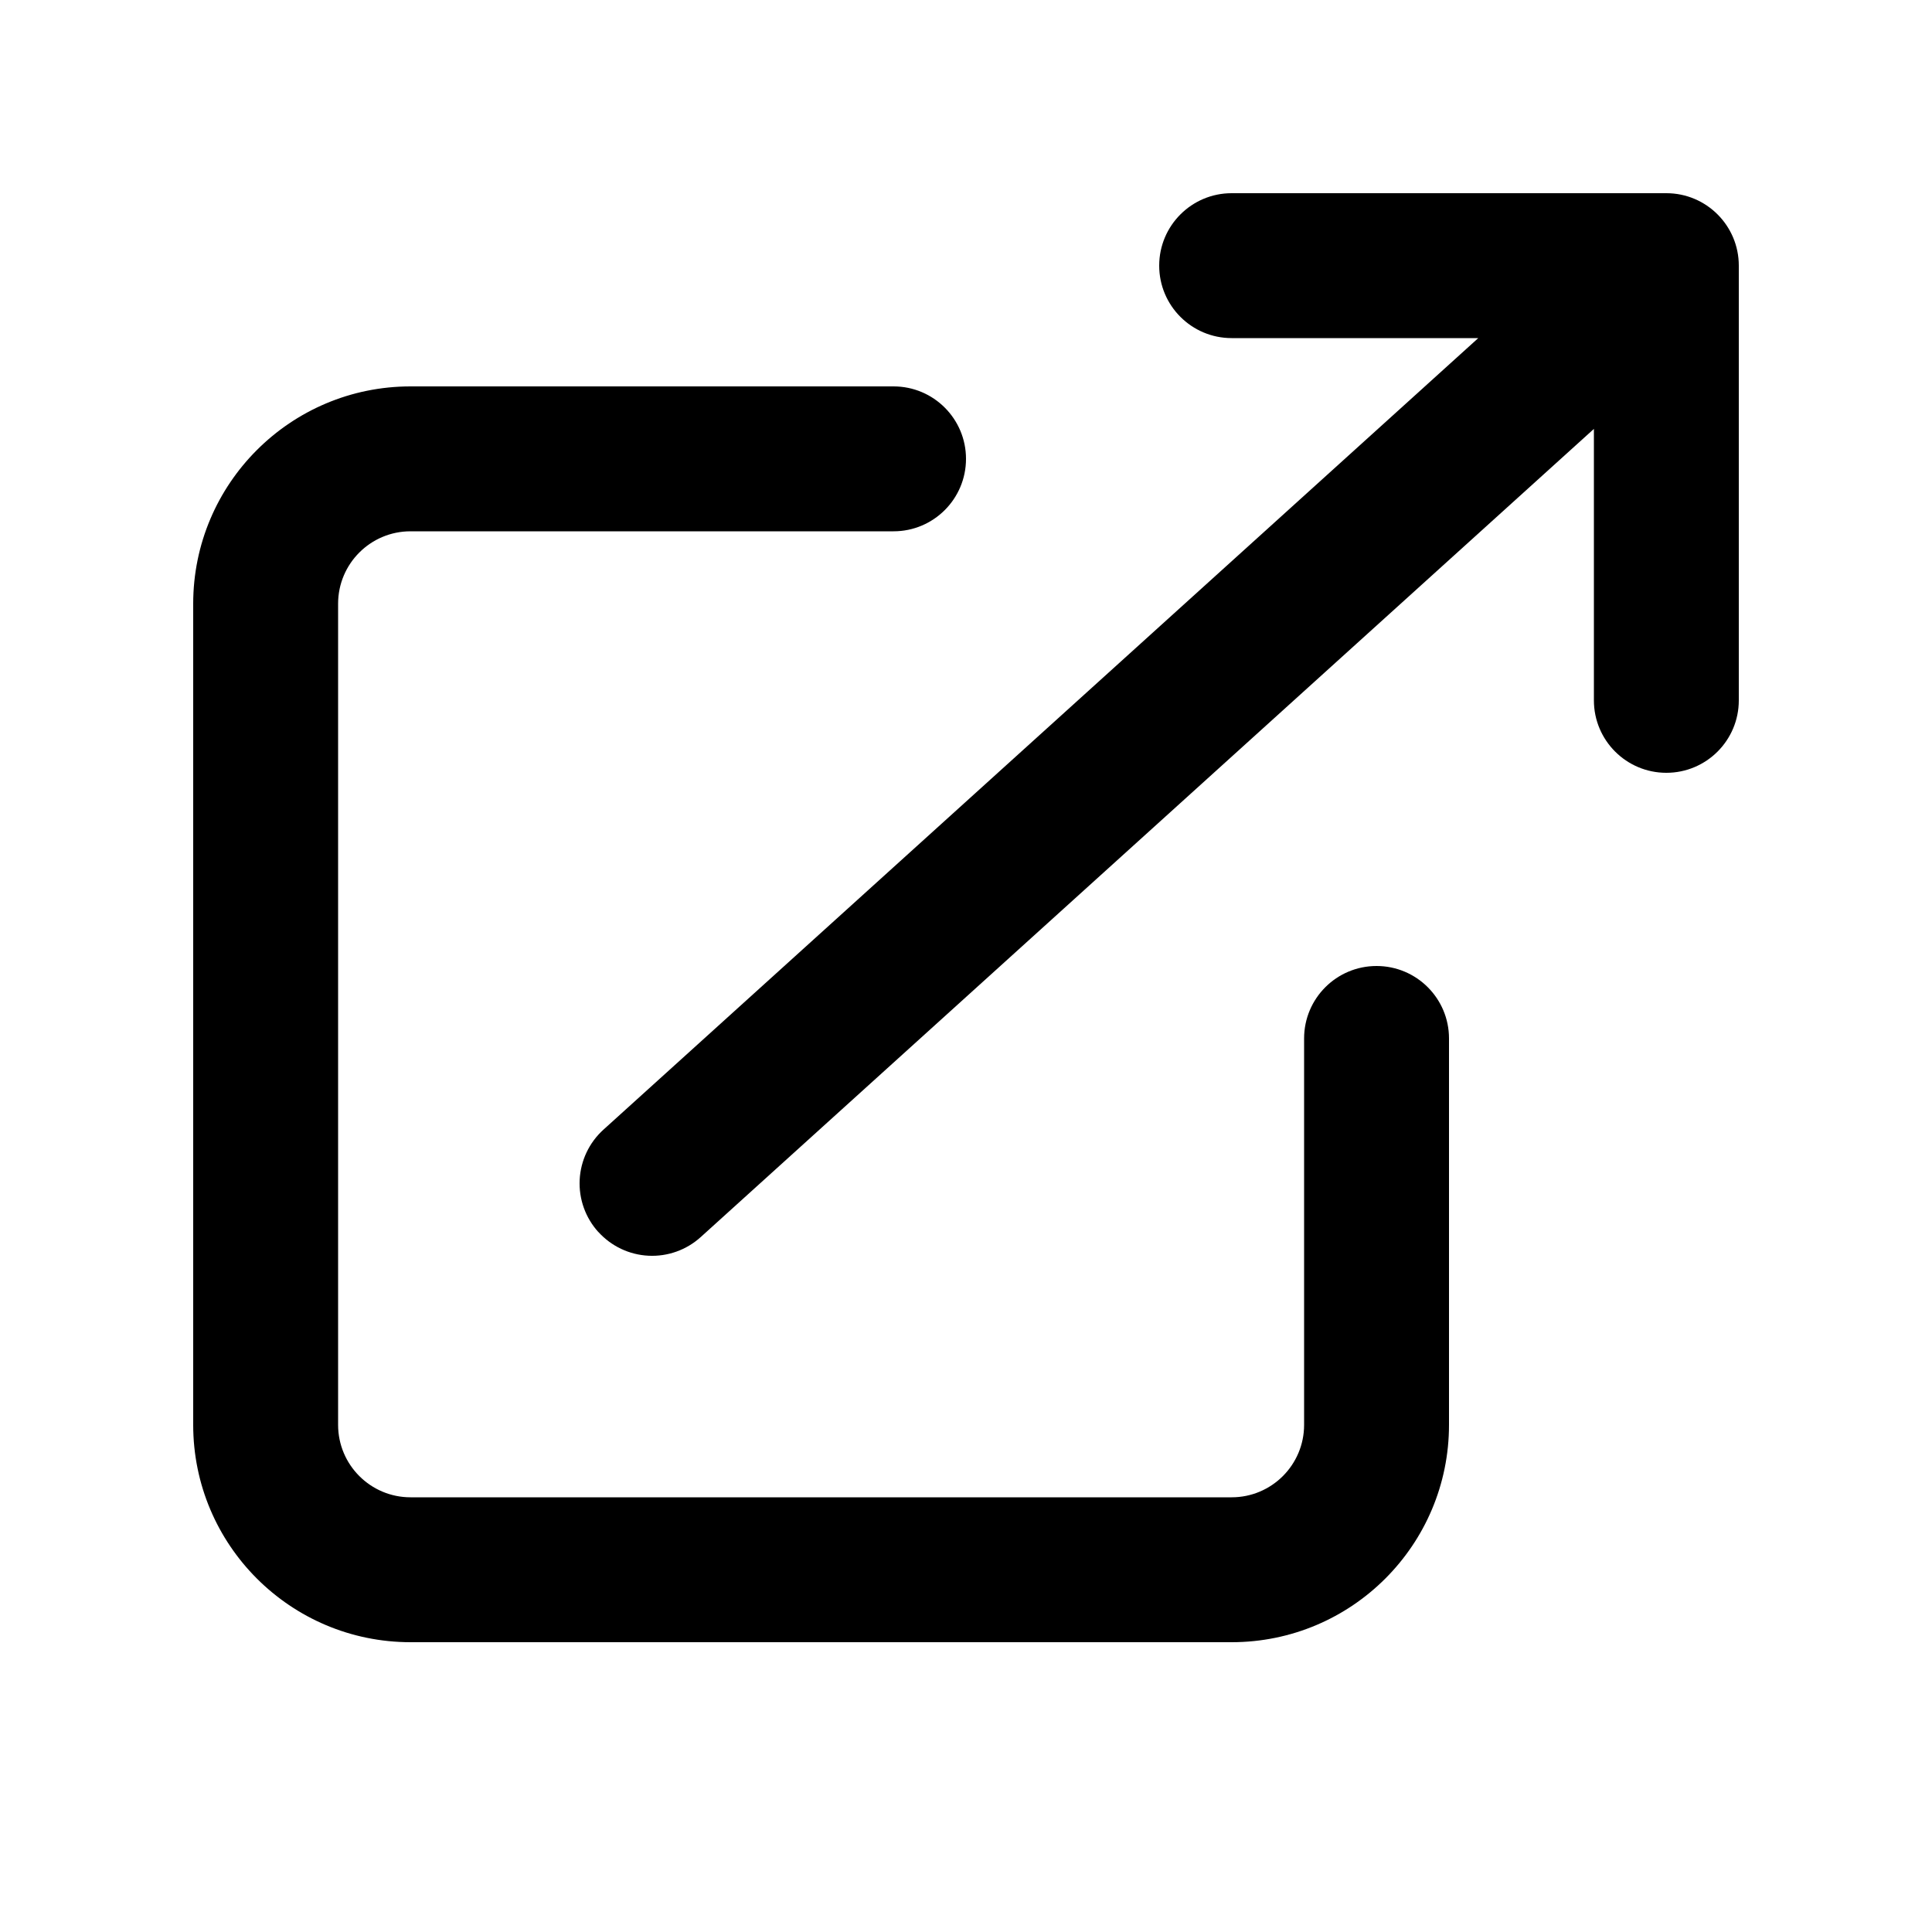
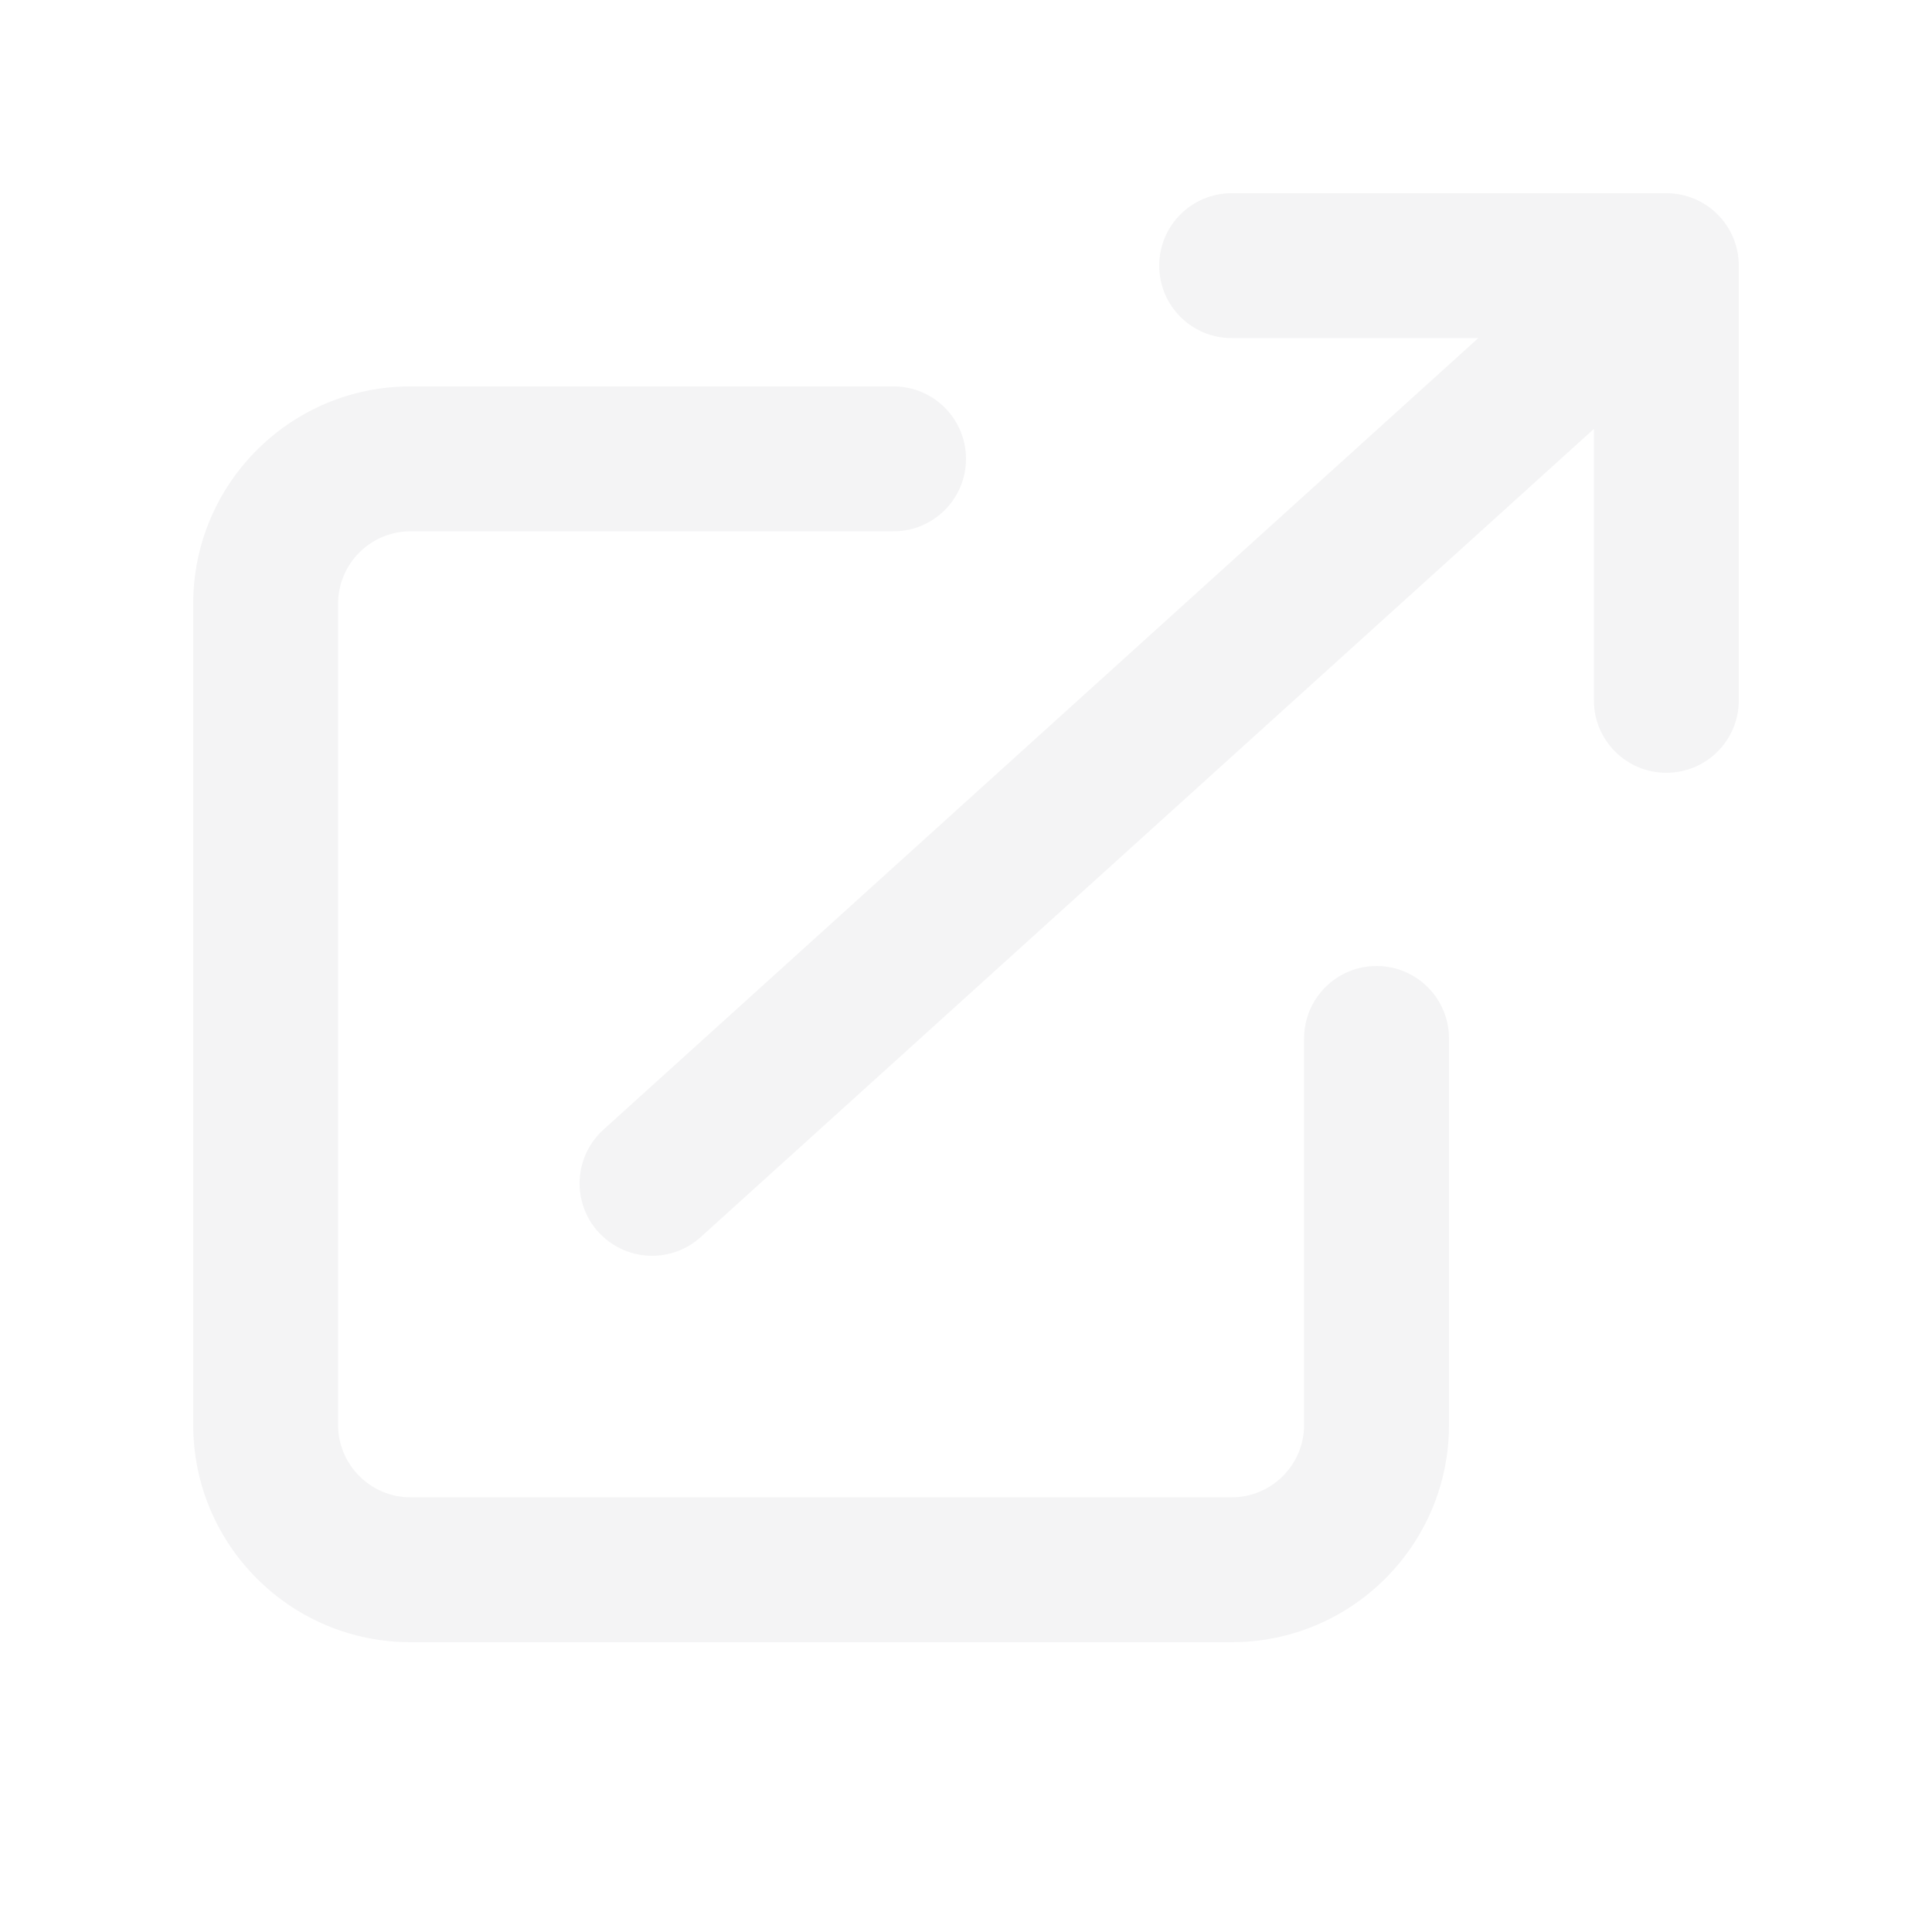
- <svg xmlns="http://www.w3.org/2000/svg" viewBox="0 0 20 20" fill="currentColor" class="w-5 h-5">
-   <path fill-rule="evenodd" d="M4.25 5.5a.75.75 0 00-.75.75v8.5c0 .414.336.75.75.75h8.5a.75.75 0 00.75-.75v-4a.75.75 0 011.5 0v4A2.25 2.25 0 0112.75 17h-8.5A2.25 2.25 0 012 14.75v-8.5A2.25 2.25 0 014.25 4h5a.75.75 0 010 1.5h-5z" clip-rule="evenodd" />
-   <path fill-rule="evenodd" d="M6.194 12.753a.75.75 0 001.06.053L16.5 4.44v2.81a.75.75 0 001.5 0v-4.5a.75.75 0 00-.75-.75h-4.5a.75.75 0 000 1.5h2.553l-9.056 8.194a.75.75 0 00-.053 1.06z" clip-rule="evenodd" />
+ <svg xmlns="http://www.w3.org/2000/svg" viewBox="0 0 20 20" class="w-5 h-5 fill-primary">
+   <path fill="#f4f4f5" fill-rule="evenodd" d="M4.25 5.5a.75.75 0 00-.75.75v8.5c0 .414.336.75.75.75h8.5a.75.75 0 00.75-.75v-4a.75.75 0 011.5 0v4A2.25 2.25 0 0112.75 17h-8.5A2.25 2.25 0 012 14.75v-8.5A2.25 2.25 0 014.25 4h5a.75.75 0 010 1.5h-5z" clip-rule="evenodd" />
+   <path fill="#f4f4f5" fill-rule="evenodd" d="M6.194 12.753a.75.75 0 001.06.053L16.5 4.44v2.81a.75.75 0 001.5 0v-4.5a.75.75 0 00-.75-.75h-4.5a.75.75 0 000 1.5h2.553l-9.056 8.194a.75.75 0 00-.053 1.06z" clip-rule="evenodd" />
</svg>
